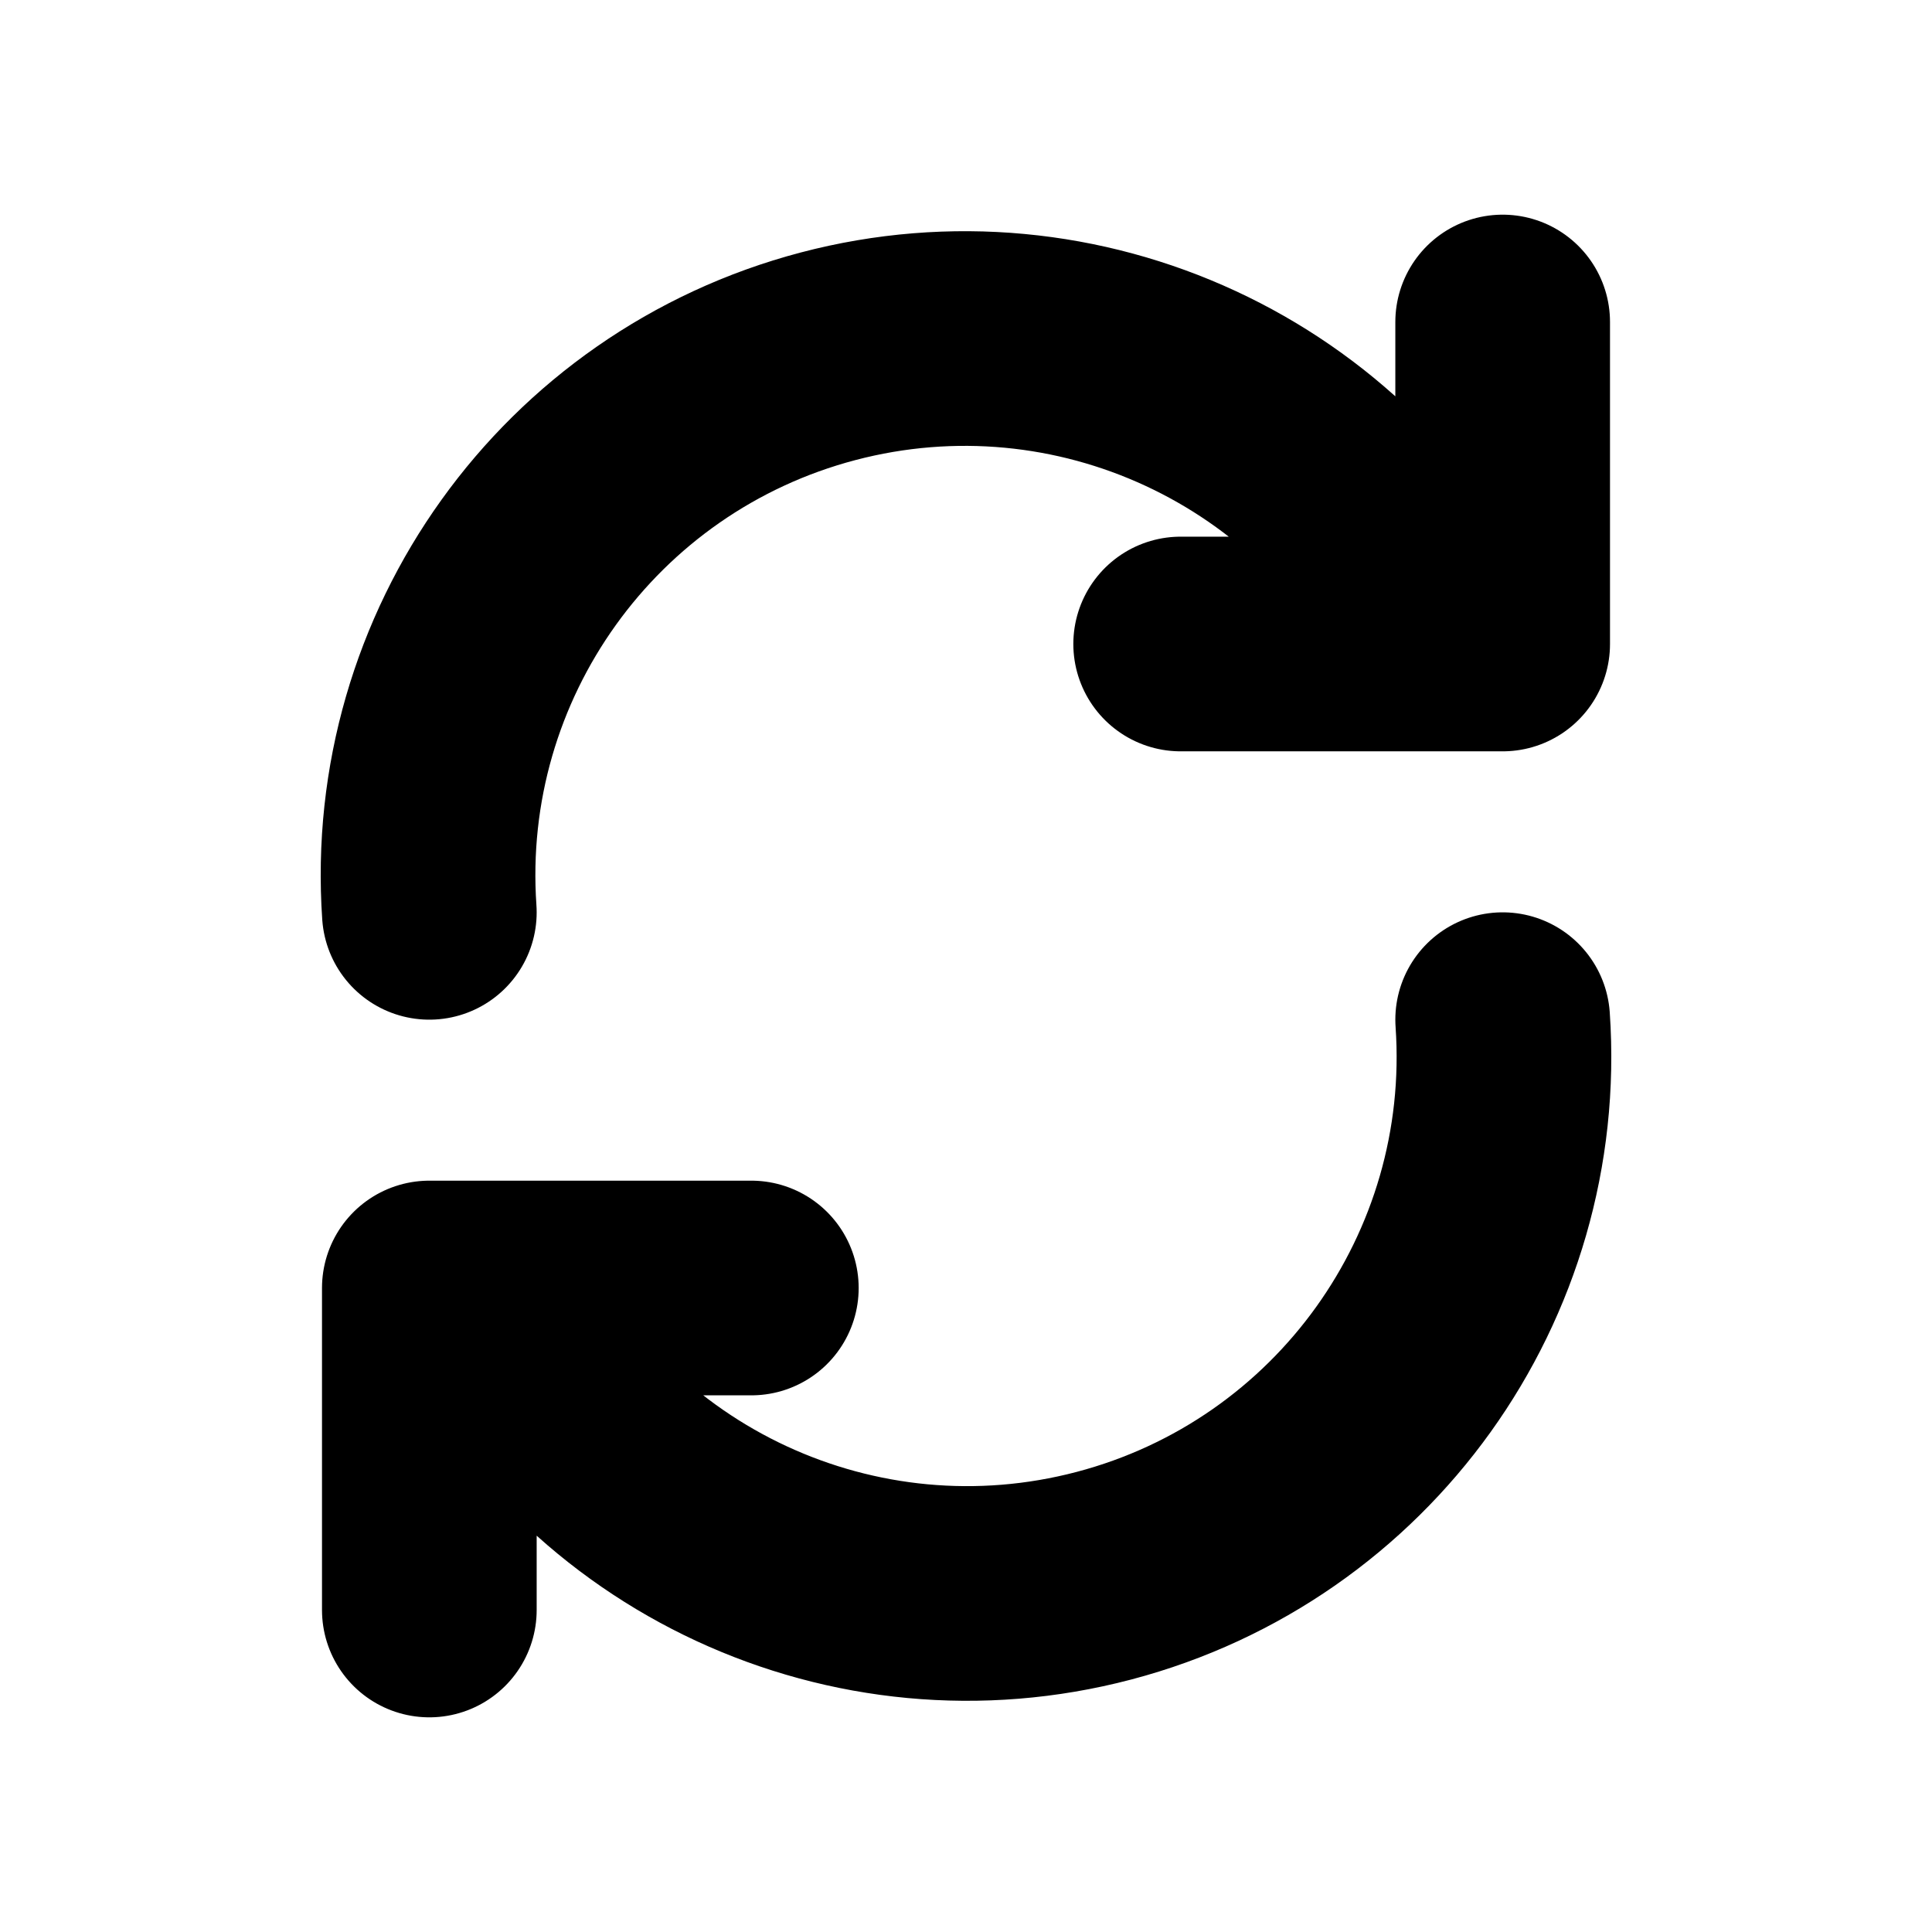
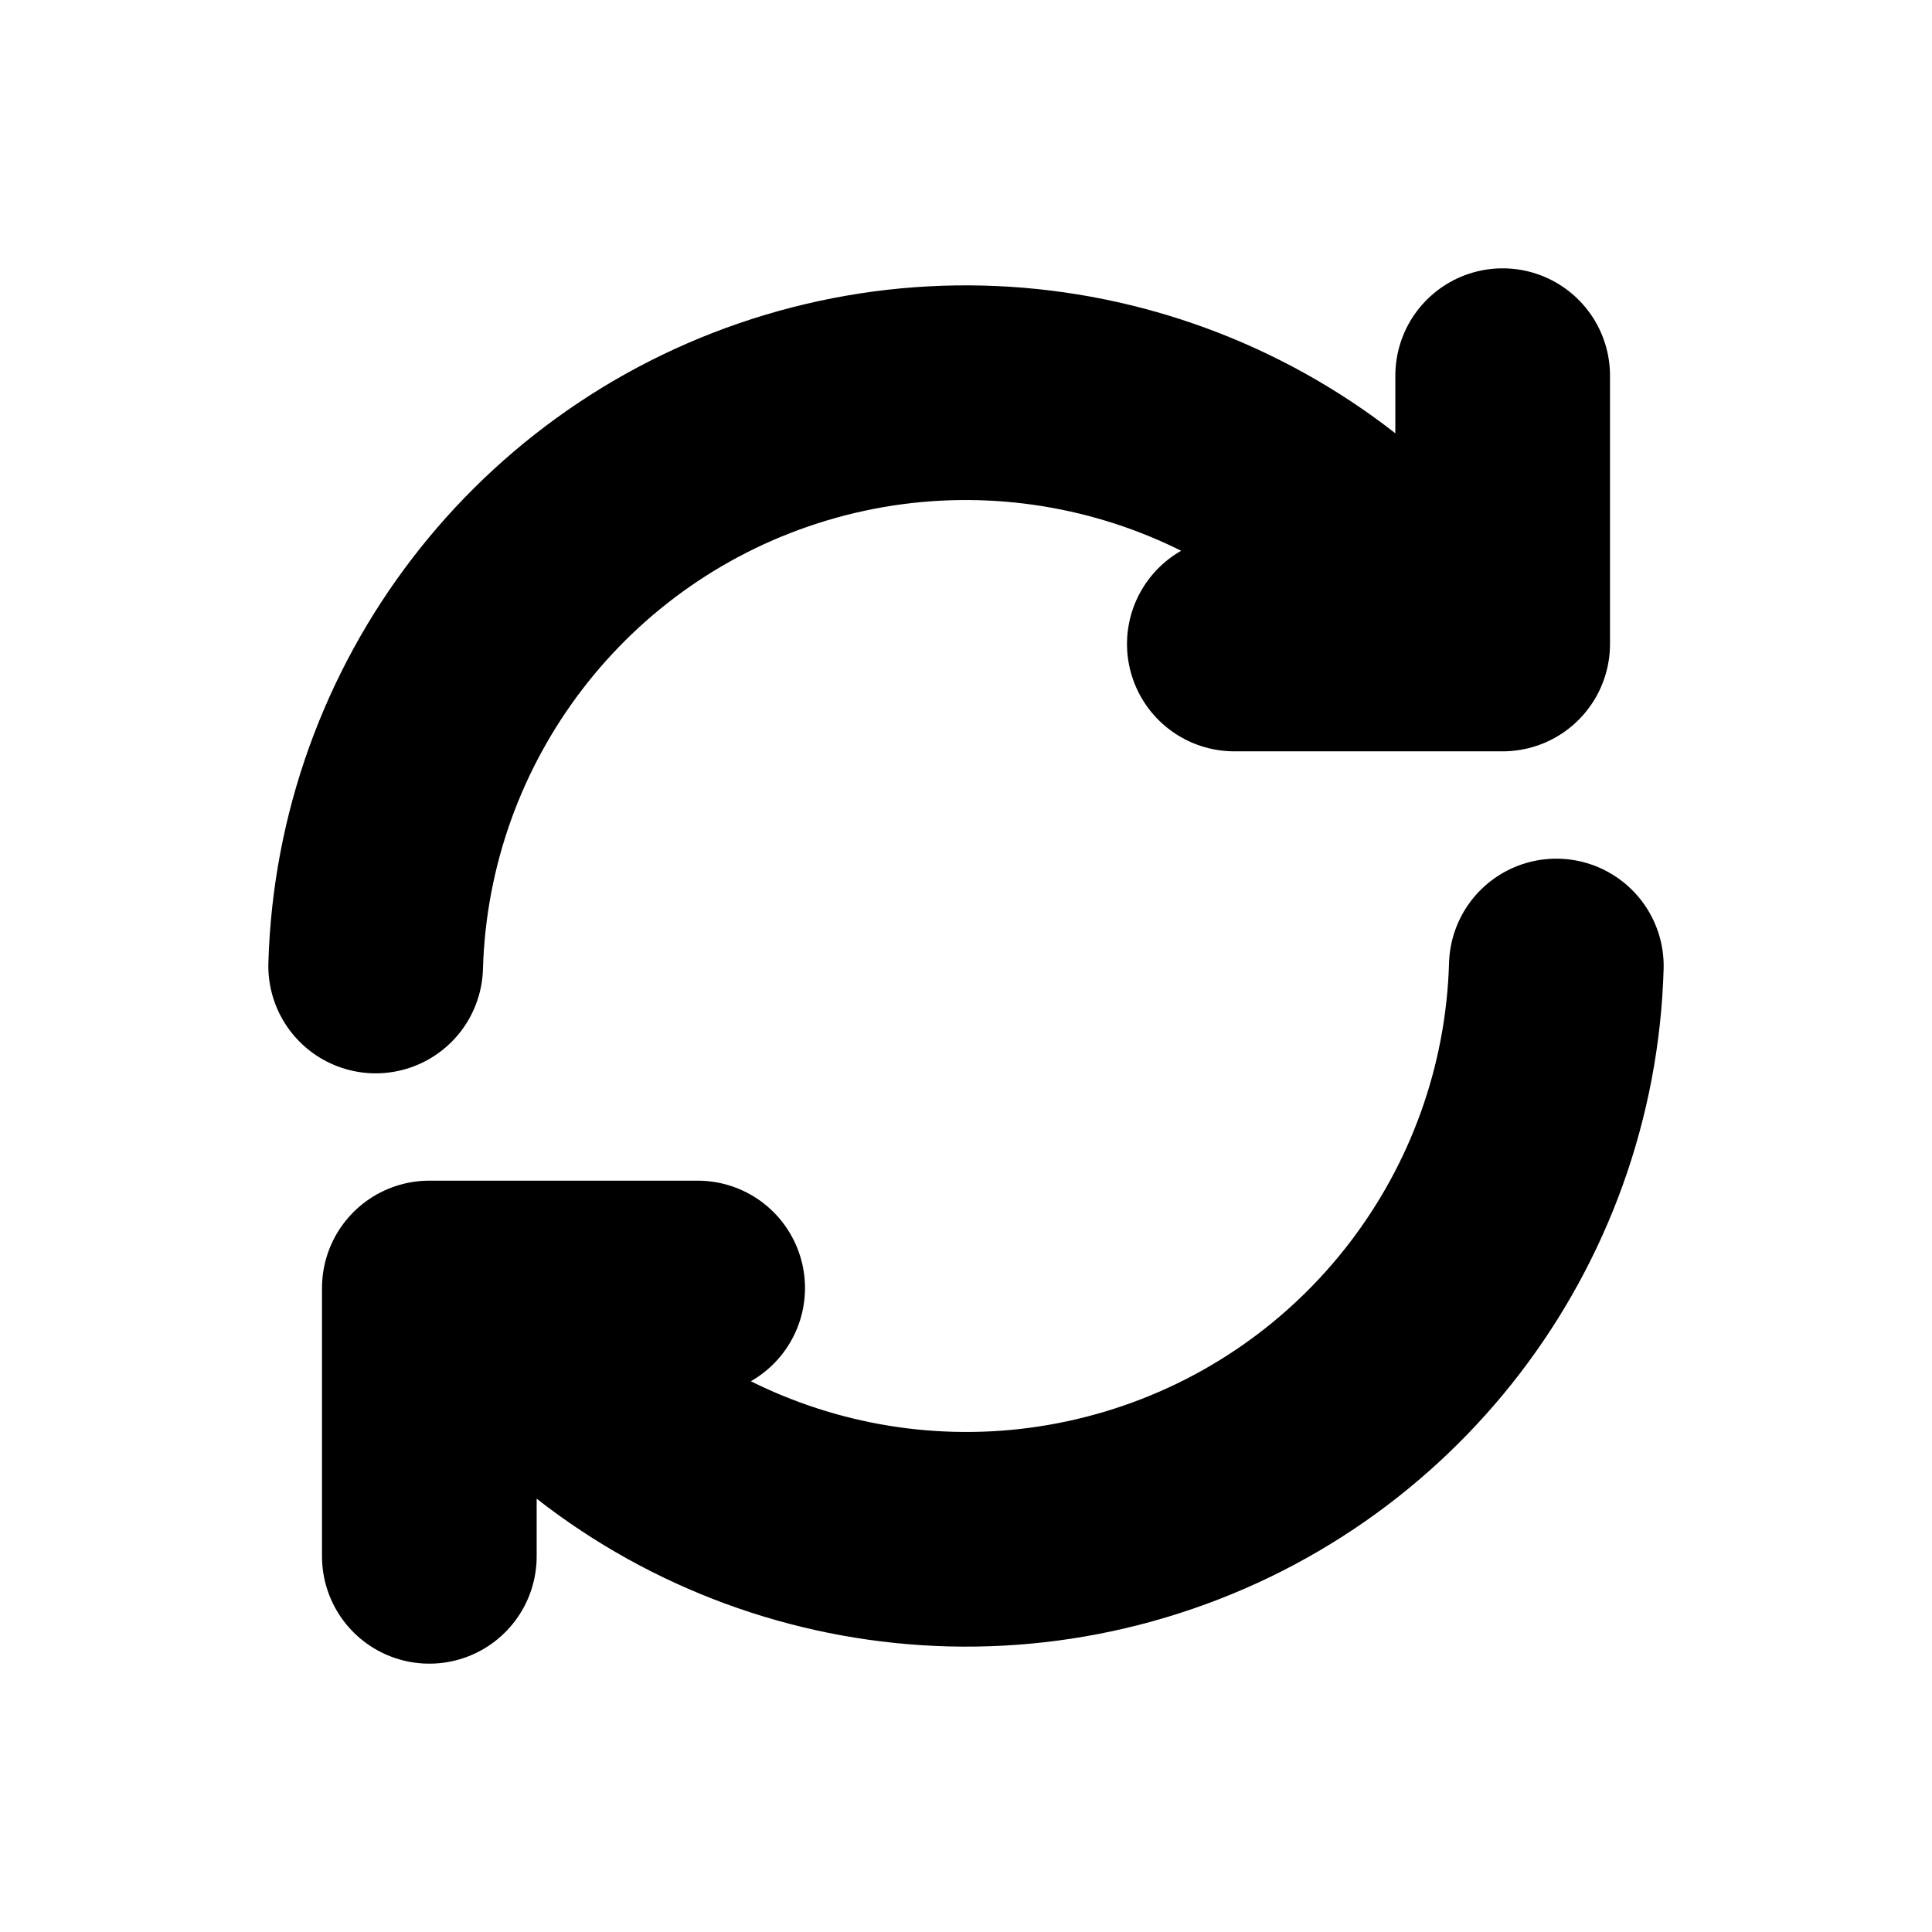
<svg xmlns="http://www.w3.org/2000/svg" viewBox="0 0 36 36" fill="none">
-   <path d="M8 17A10 10 0 0 1 27 12M28 6V12H22              M28 19A10 10 0 0 1 9 24M8 30V24H14" stroke="currentColor" stroke-width="4" stroke-linecap="round" stroke-linejoin="round" />
+   <path d="M7 18A11 11 0 0 1 27 12M28 7V12H23              M29 18A11 11 0 0 1 9 24M8 29V24H13" stroke="currentColor" stroke-width="4" stroke-linecap="round" stroke-linejoin="round" />
</svg>
